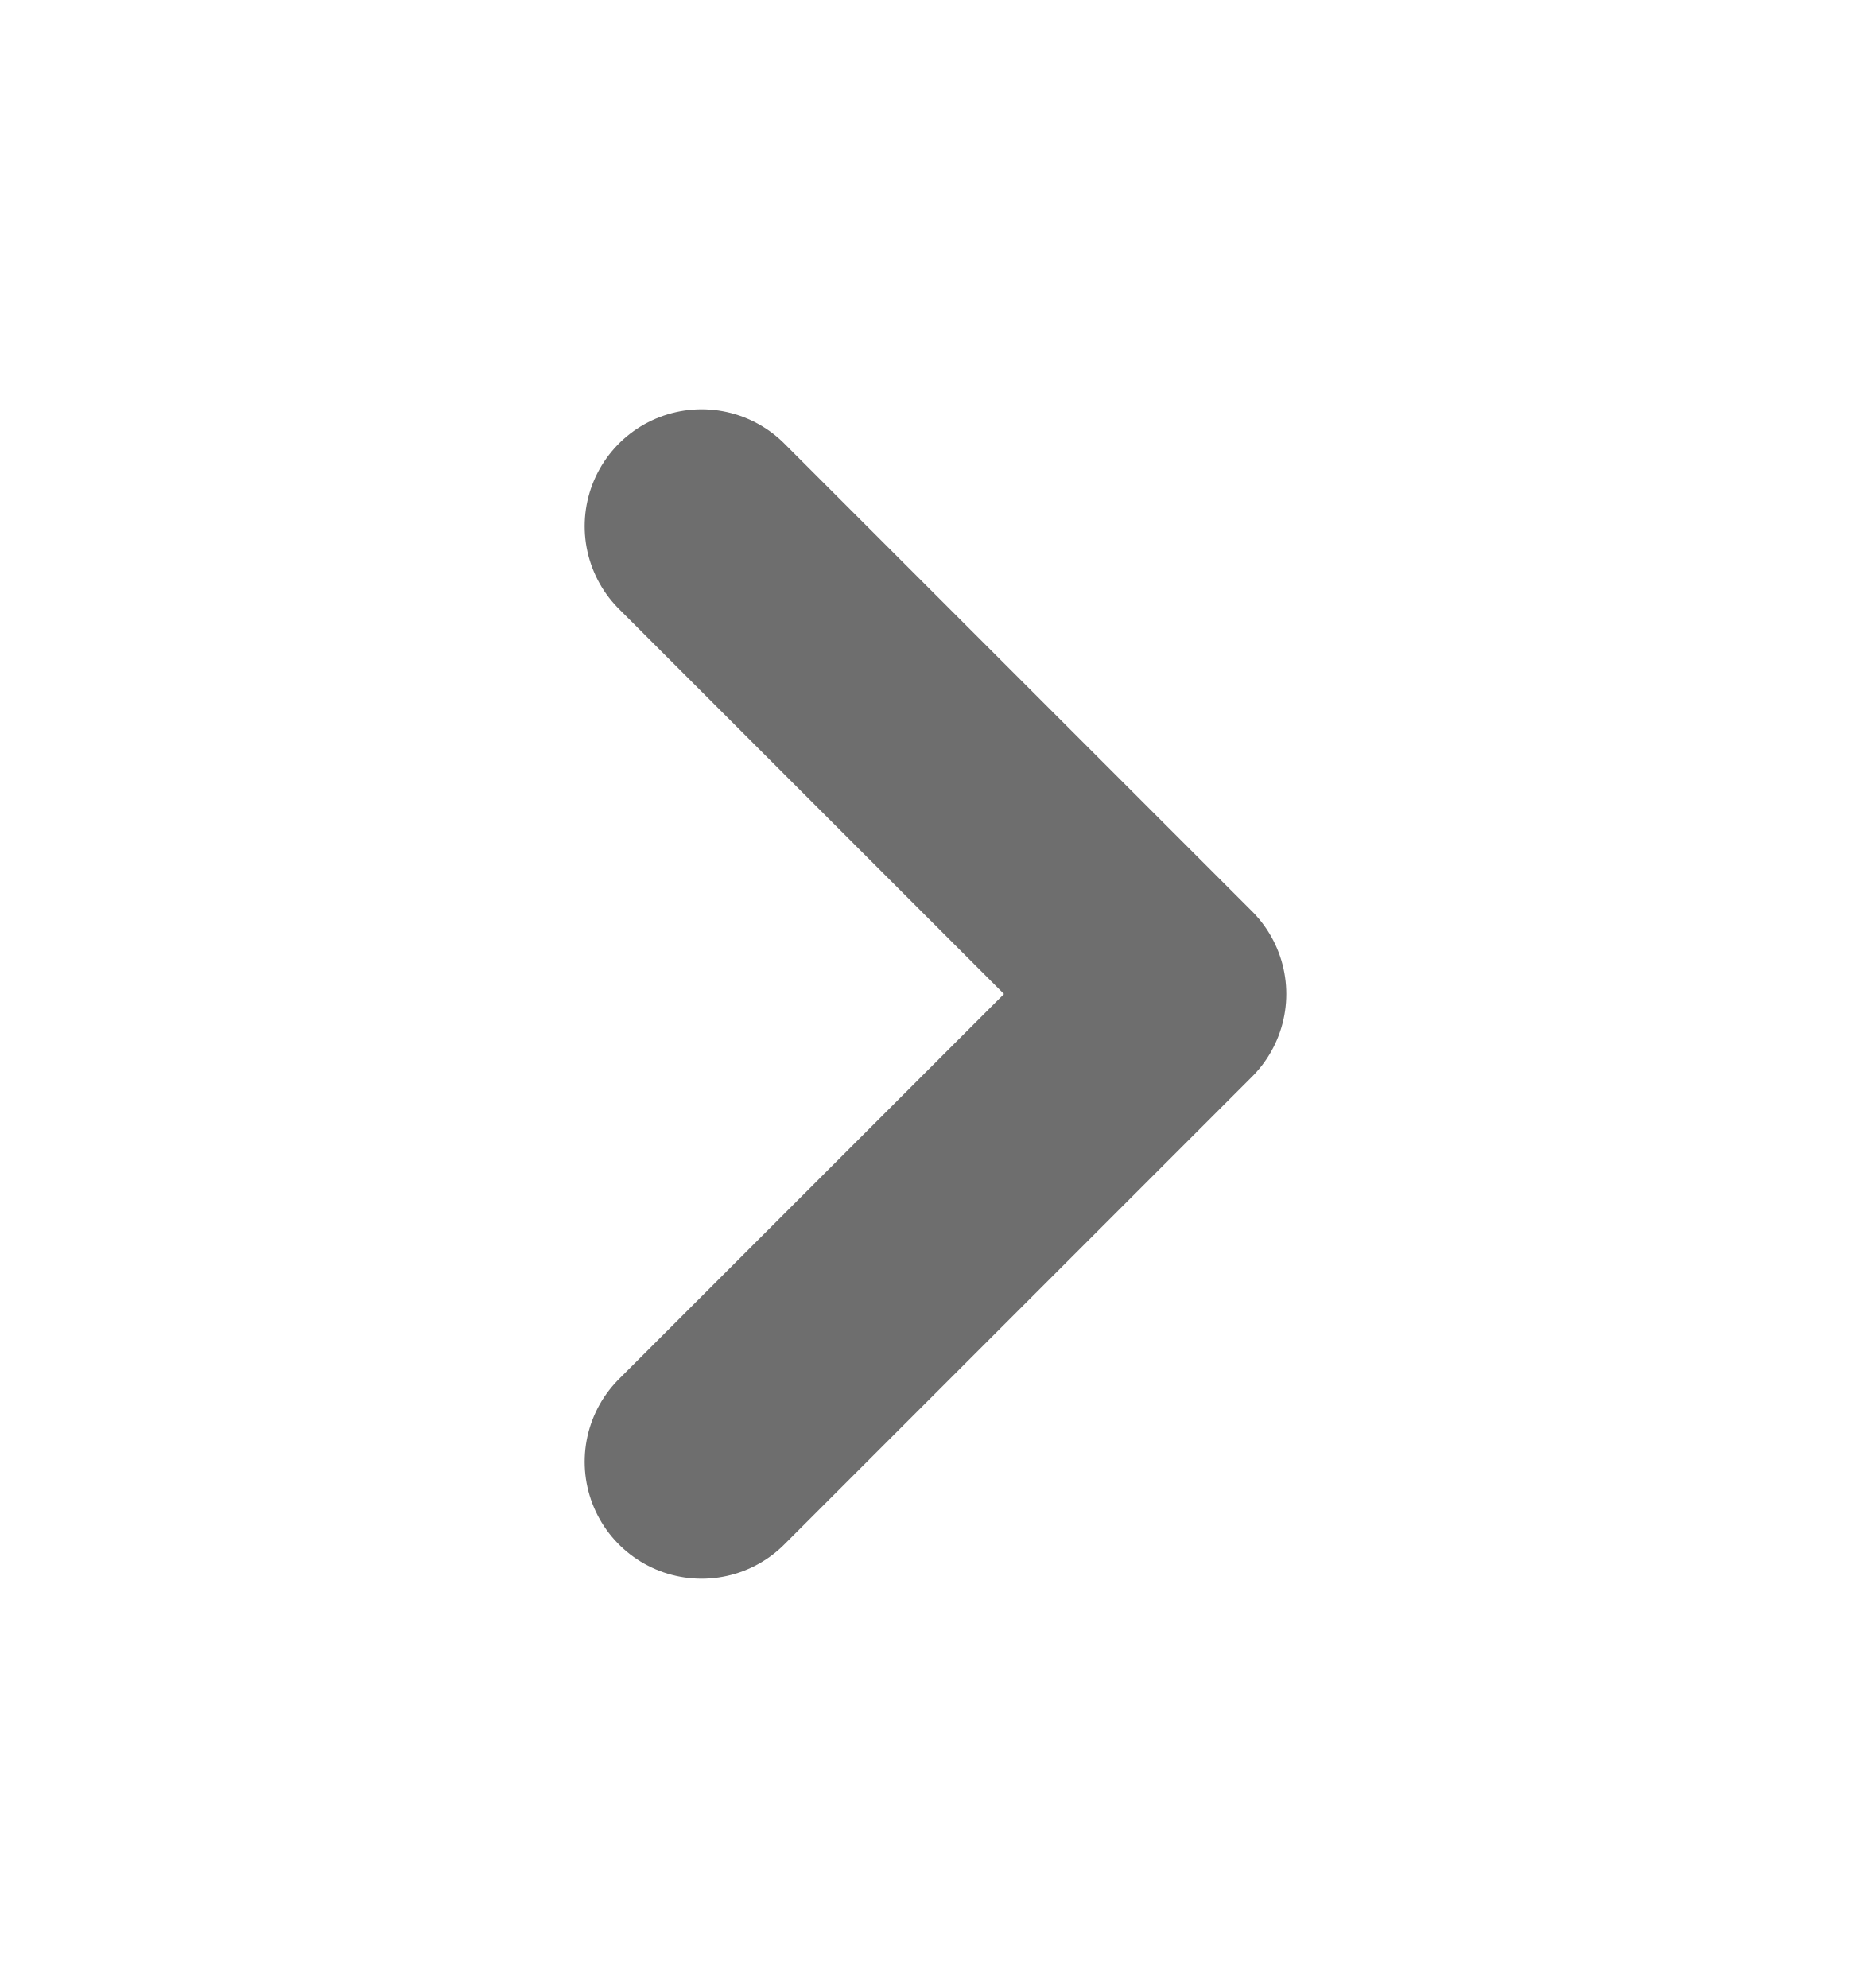
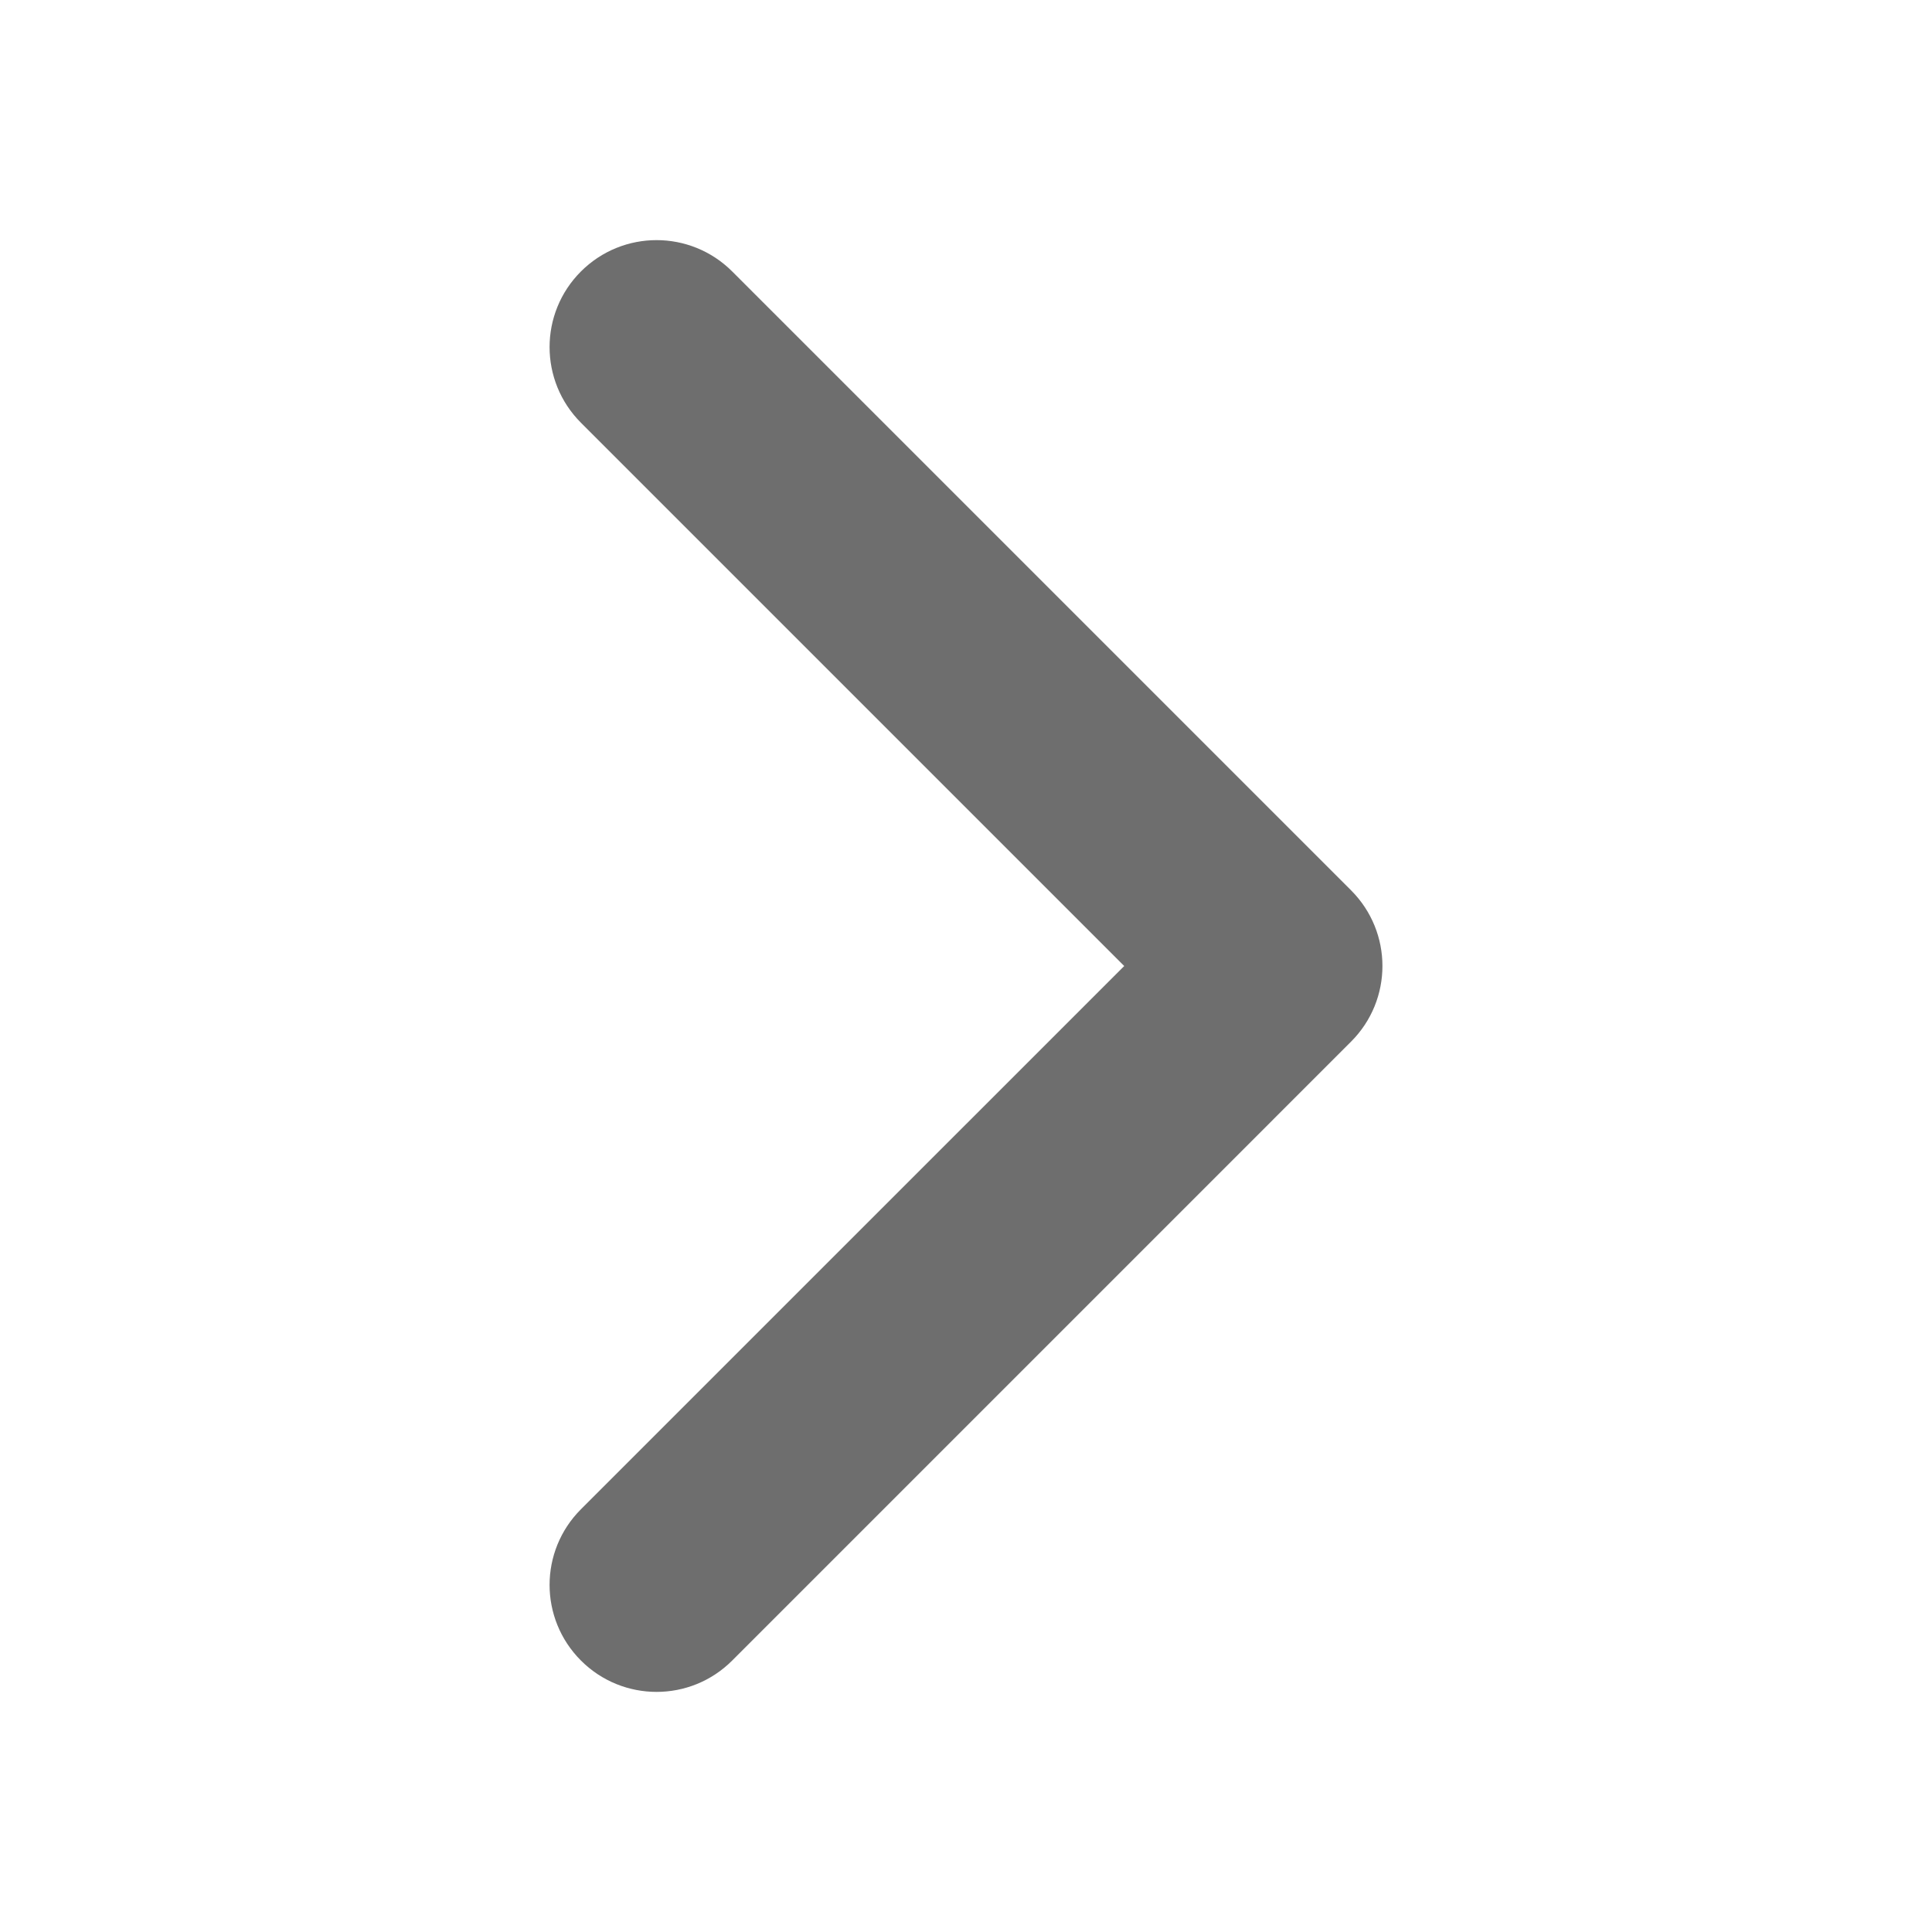
- <svg xmlns="http://www.w3.org/2000/svg" width="16" height="17" viewBox="0 0 16 17" fill="none">
-   <path d="M6 4.5L10 8.5L6 12.5" stroke="#6E6E6E" stroke-width="2" stroke-linecap="round" stroke-linejoin="round" />
+ <svg xmlns="http://www.w3.org/2000/svg" height="184px" width="184px" version="1.1" id="Capa_1" viewBox="-35.22 -35.22 255.78 255.78" xml:space="preserve" fill=" #6E6E6E" stroke=" #6E6E6E" stroke-width="6.858" transform="rotate(0)">
+   <g id="SVGRepo_bgCarrier" stroke-width="0" />
+   <g id="SVGRepo_tracerCarrier" stroke-linecap="round" stroke-linejoin="round" />
+   <g id="SVGRepo_iconCarrier">
+     <g>
+       <g>
+         <path style="fill: #6E6E6E;" d="M51.707,185.343c-2.741,0-5.493-1.044-7.593-3.149c-4.194-4.194-4.194-10.981,0-15.175 l74.352-74.347L44.114,18.32c-4.194-4.194-4.194-10.987,0-15.175c4.194-4.194,10.987-4.194,15.18,0l81.934,81.934 c4.194,4.194,4.194,10.987,0,15.175l-81.934,81.939C57.201,184.293,54.454,185.343,51.707,185.343z" />
+       </g>
+     </g>
+   </g>
</svg>
